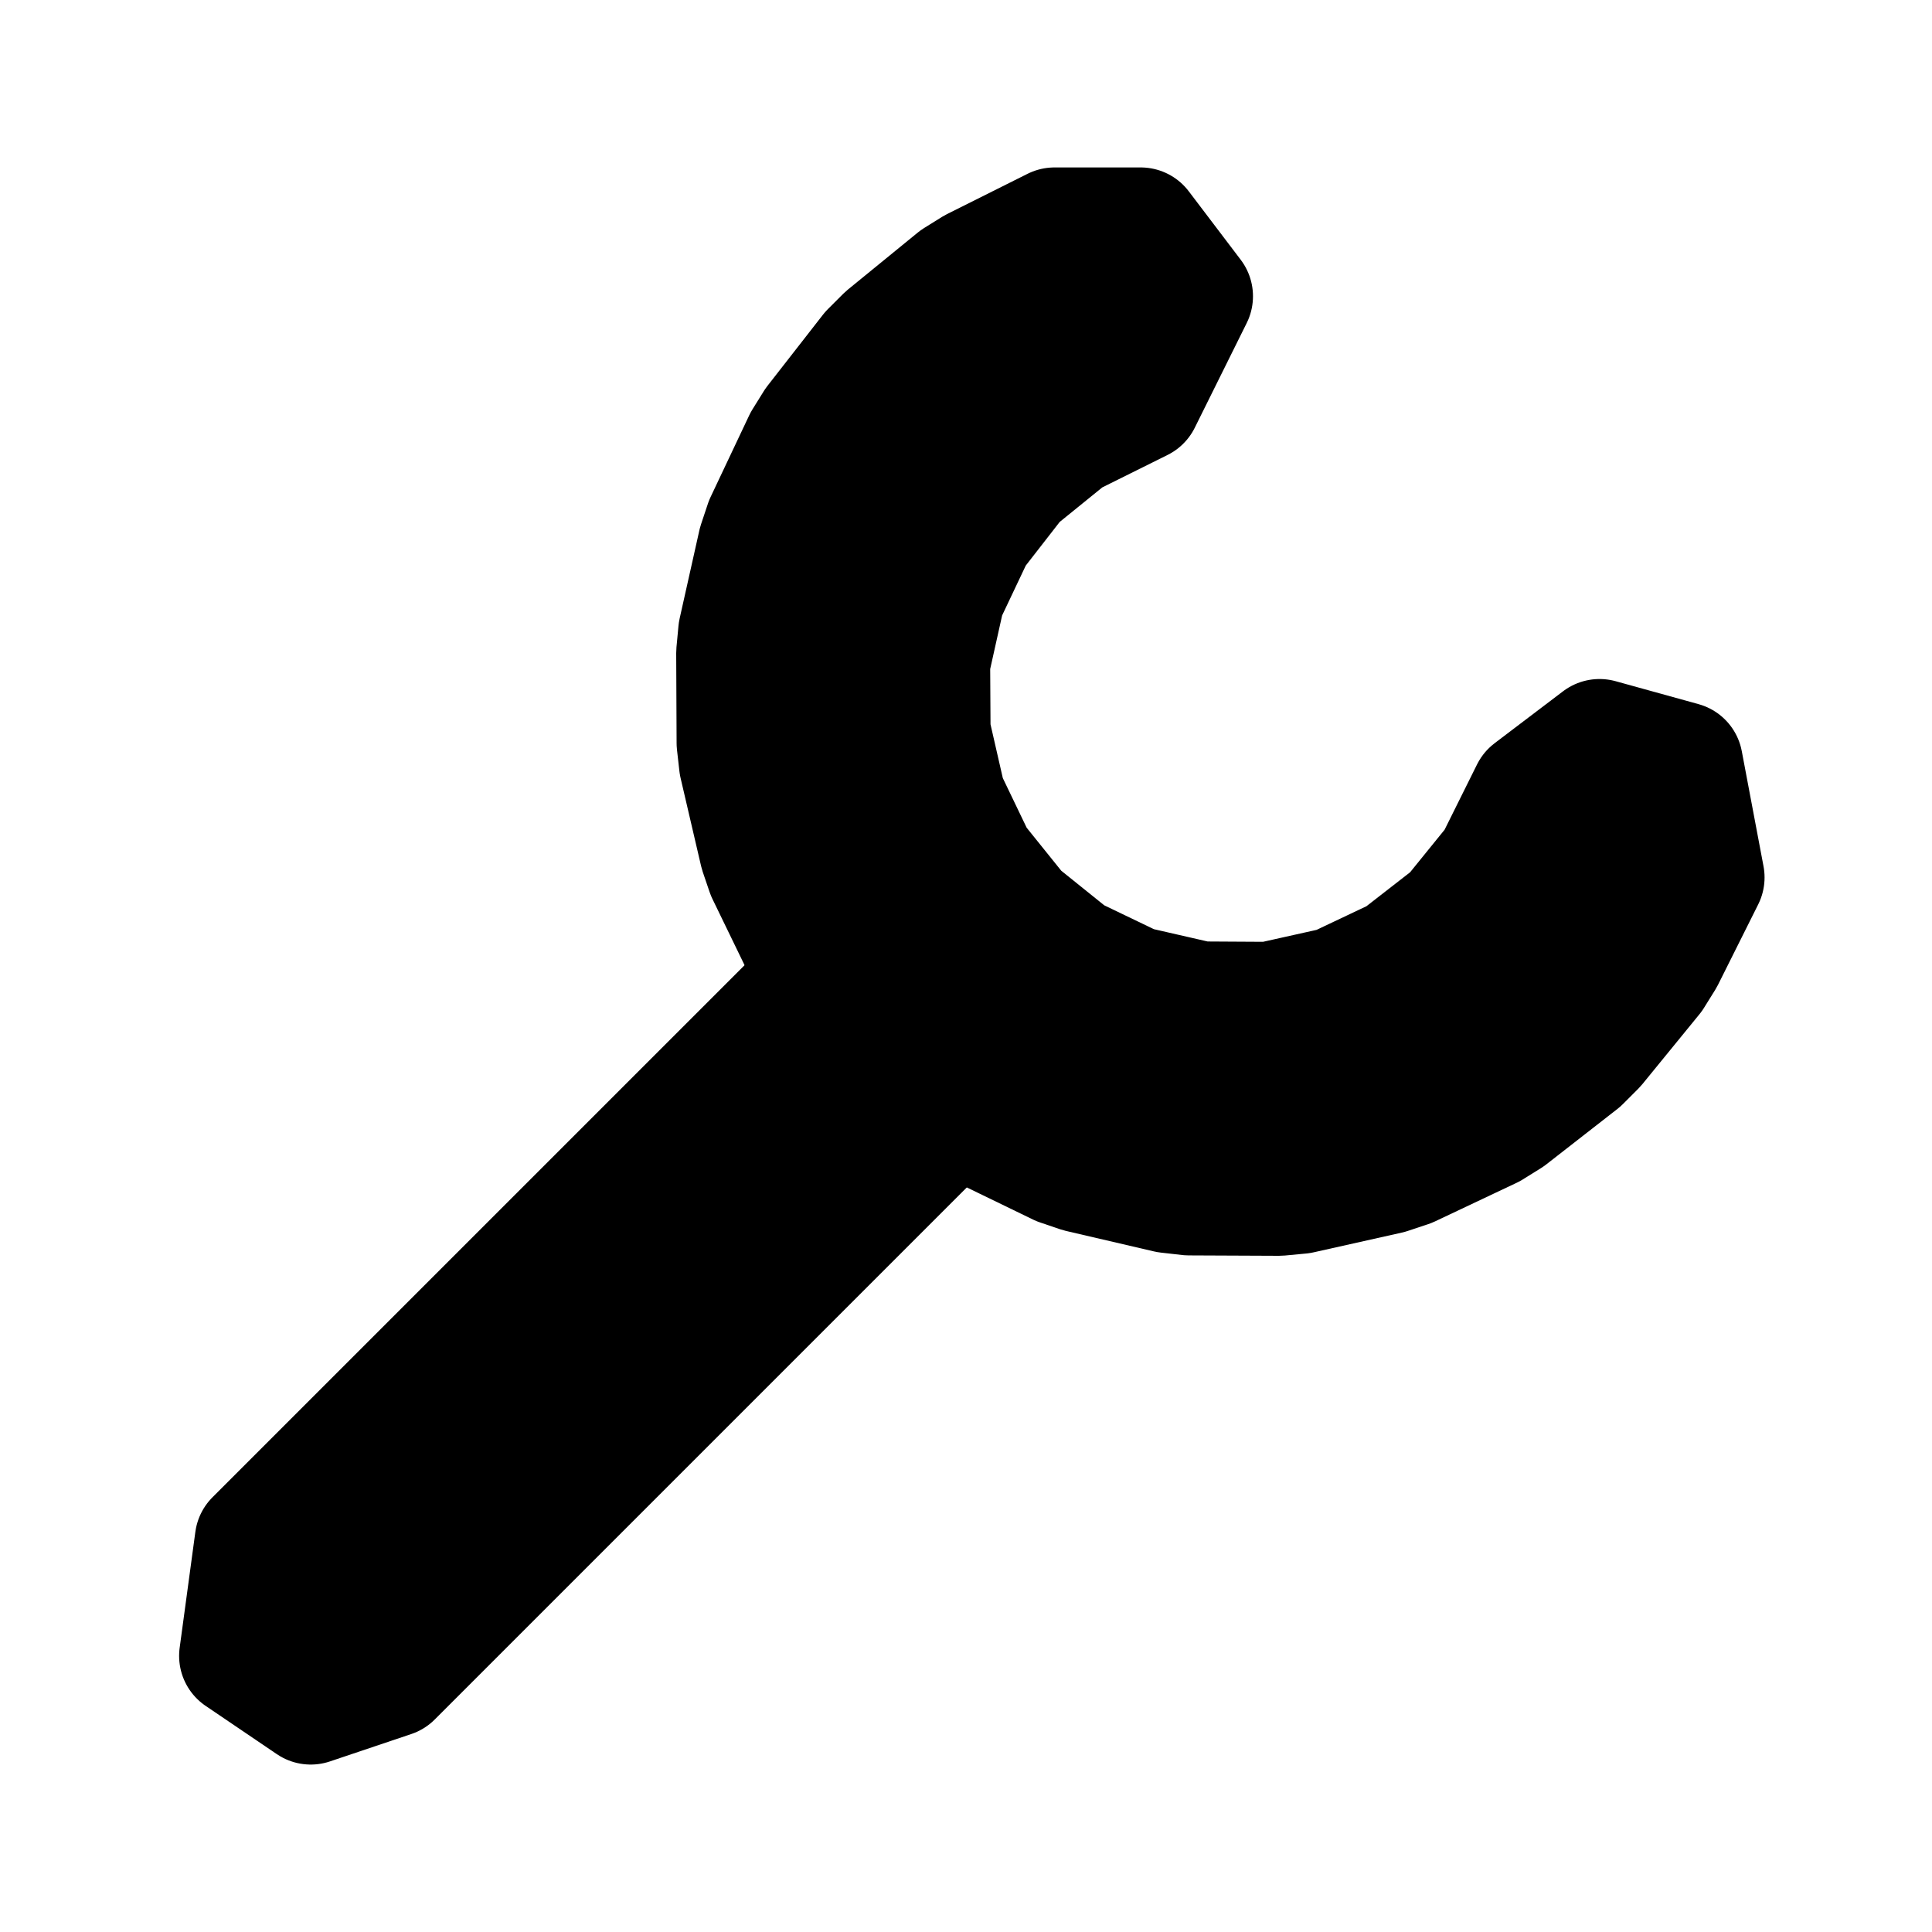
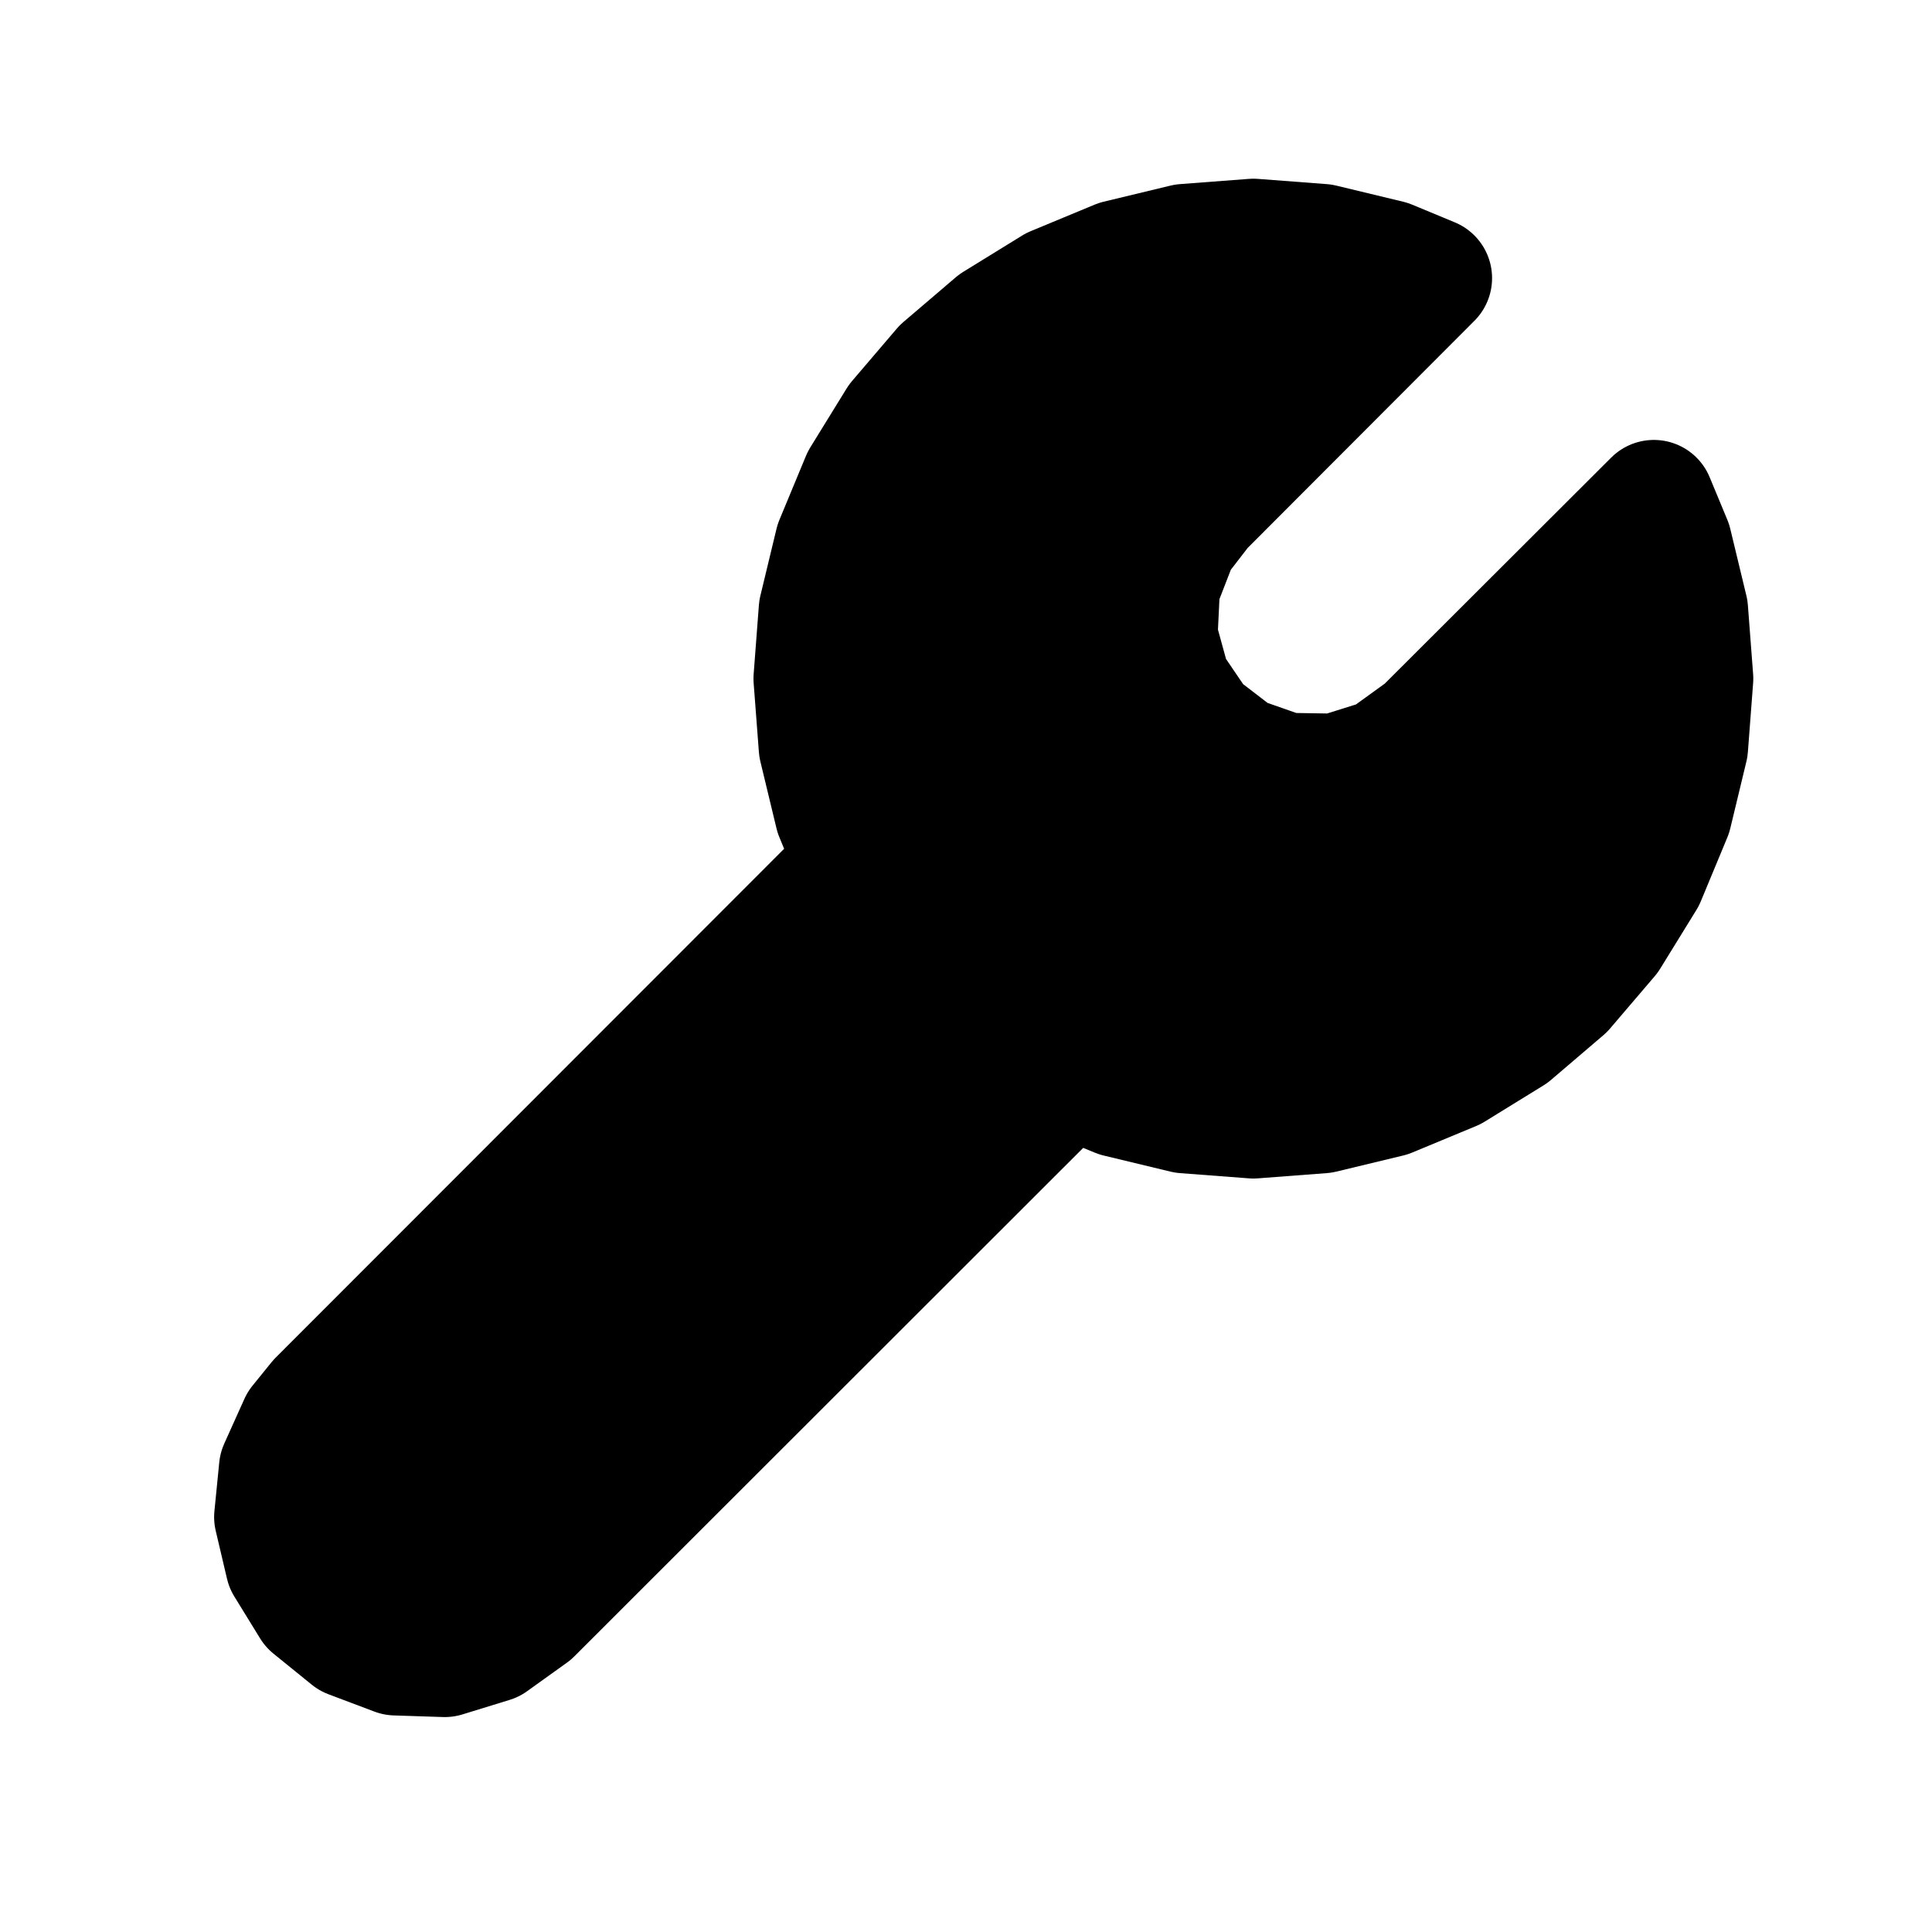
<svg xmlns="http://www.w3.org/2000/svg" width="48" height="48" viewBox="0 0 48 48" fill="currentColor" stroke="currentColor" stroke-width="3" stroke-linecap="round" stroke-linejoin="round" class="li li-solid">
-   <path d="M29.63 7.36L28.34 9.96L26.57 10.84L25.25 11.91L24.2 13.26L23.47 14.8L23.1 16.46L23.11 18.17L23.49 19.83L24.23 21.37L25.3 22.7L26.63 23.77L28.17 24.51L29.83 24.89L31.54 24.9L33.2 24.53L34.74 23.8L36.09 22.75L37.16 21.43L38.04 19.66L39.74 18.37L41.8 18.94L42.34 21.8L41.34 23.8L41.06 24.25L39.64 25.99L39.26 26.37L37.49 27.75L37.04 28.03L35.01 28.99L34.5 29.16L32.31 29.65L31.78 29.7L29.54 29.69L29.01 29.63L26.82 29.12L26.32 28.95L24.3 27.97L23.85 27.68L22.09 26.28L21.72 25.91L20.32 24.15L20.03 23.7L19.05 21.68L18.88 21.18L18.37 18.99L18.31 18.46L18.3 16.22L18.35 15.69L18.84 13.5L19.01 12.99L19.97 10.96L20.25 10.51L21.63 8.74L22.01 8.36L23.75 6.94L24.2 6.66L26.2 5.66L28.34 5.66Z" fill-rule="evenodd" />
-   <path d="M25.68 23.23L25.29 26.11L9.74 41.66L7.72 42.34L5.95 41.14L6.34 38.26L21.89 22.71L23.92 22.03Z" fill-rule="evenodd" />
+   <path d="M32.85 6.07L34.51 6.47L35.57 6.91L29.87 12.62L29.26 13.41L28.81 14.57L28.75 15.81L29.08 17.01L29.78 18.04L30.77 18.8L31.94 19.21L33.19 19.23L34.37 18.86L35.38 18.13L41.09 12.43L41.53 13.49L41.93 15.15L42.06 16.86L41.93 18.57L41.53 20.23L40.87 21.82L39.97 23.28L38.86 24.58L37.56 25.69L36.1 26.59L34.51 27.25L32.85 27.65L31.14 27.78L29.43 27.65L27.77 27.25L26.56 26.75L13.21 40.09L12.22 40.8L11.05 41.16L9.83 41.12L8.69 40.69L7.74 39.92L7.1 38.88L6.82 37.69L6.94 36.48L7.44 35.37L7.91 34.79L21.25 21.44L20.75 20.23L20.35 18.57L20.22 16.86L20.35 15.15L20.75 13.49L21.41 11.9L22.31 10.44L23.42 9.14L24.72 8.03L26.18 7.13L27.77 6.47L29.43 6.07L31.14 5.94Z" fill-rule="evenodd" />
</svg>
